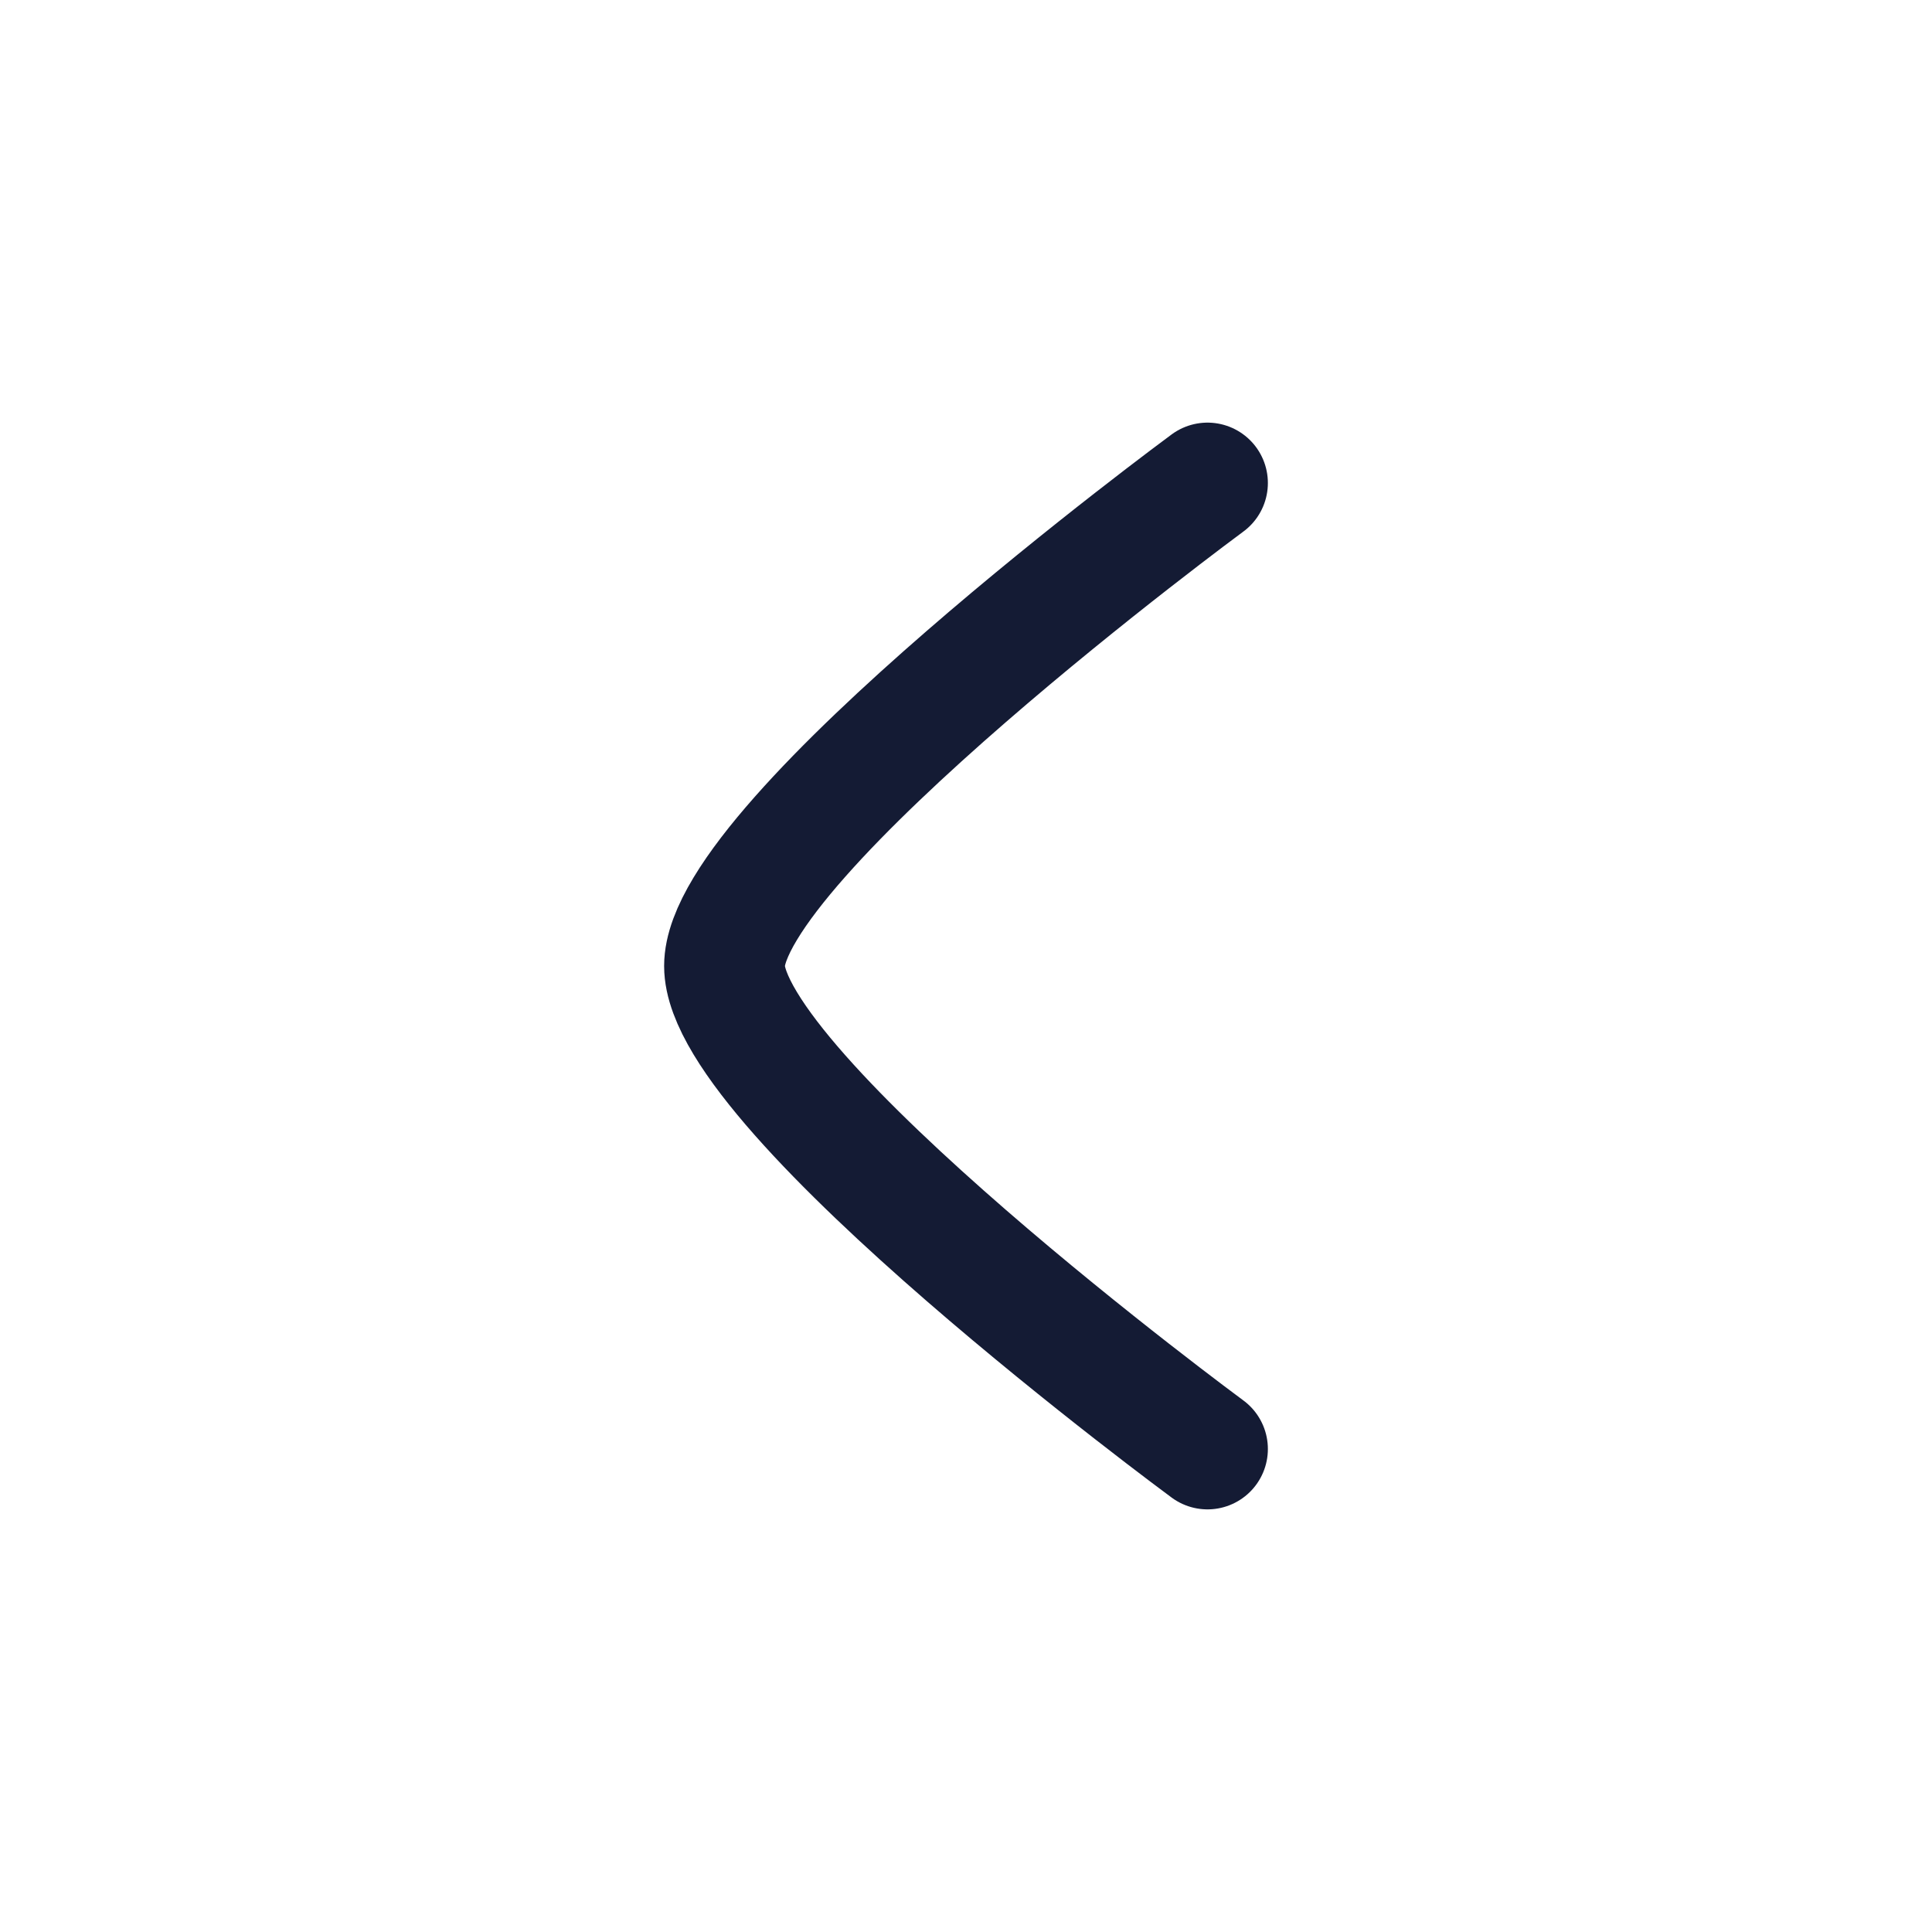
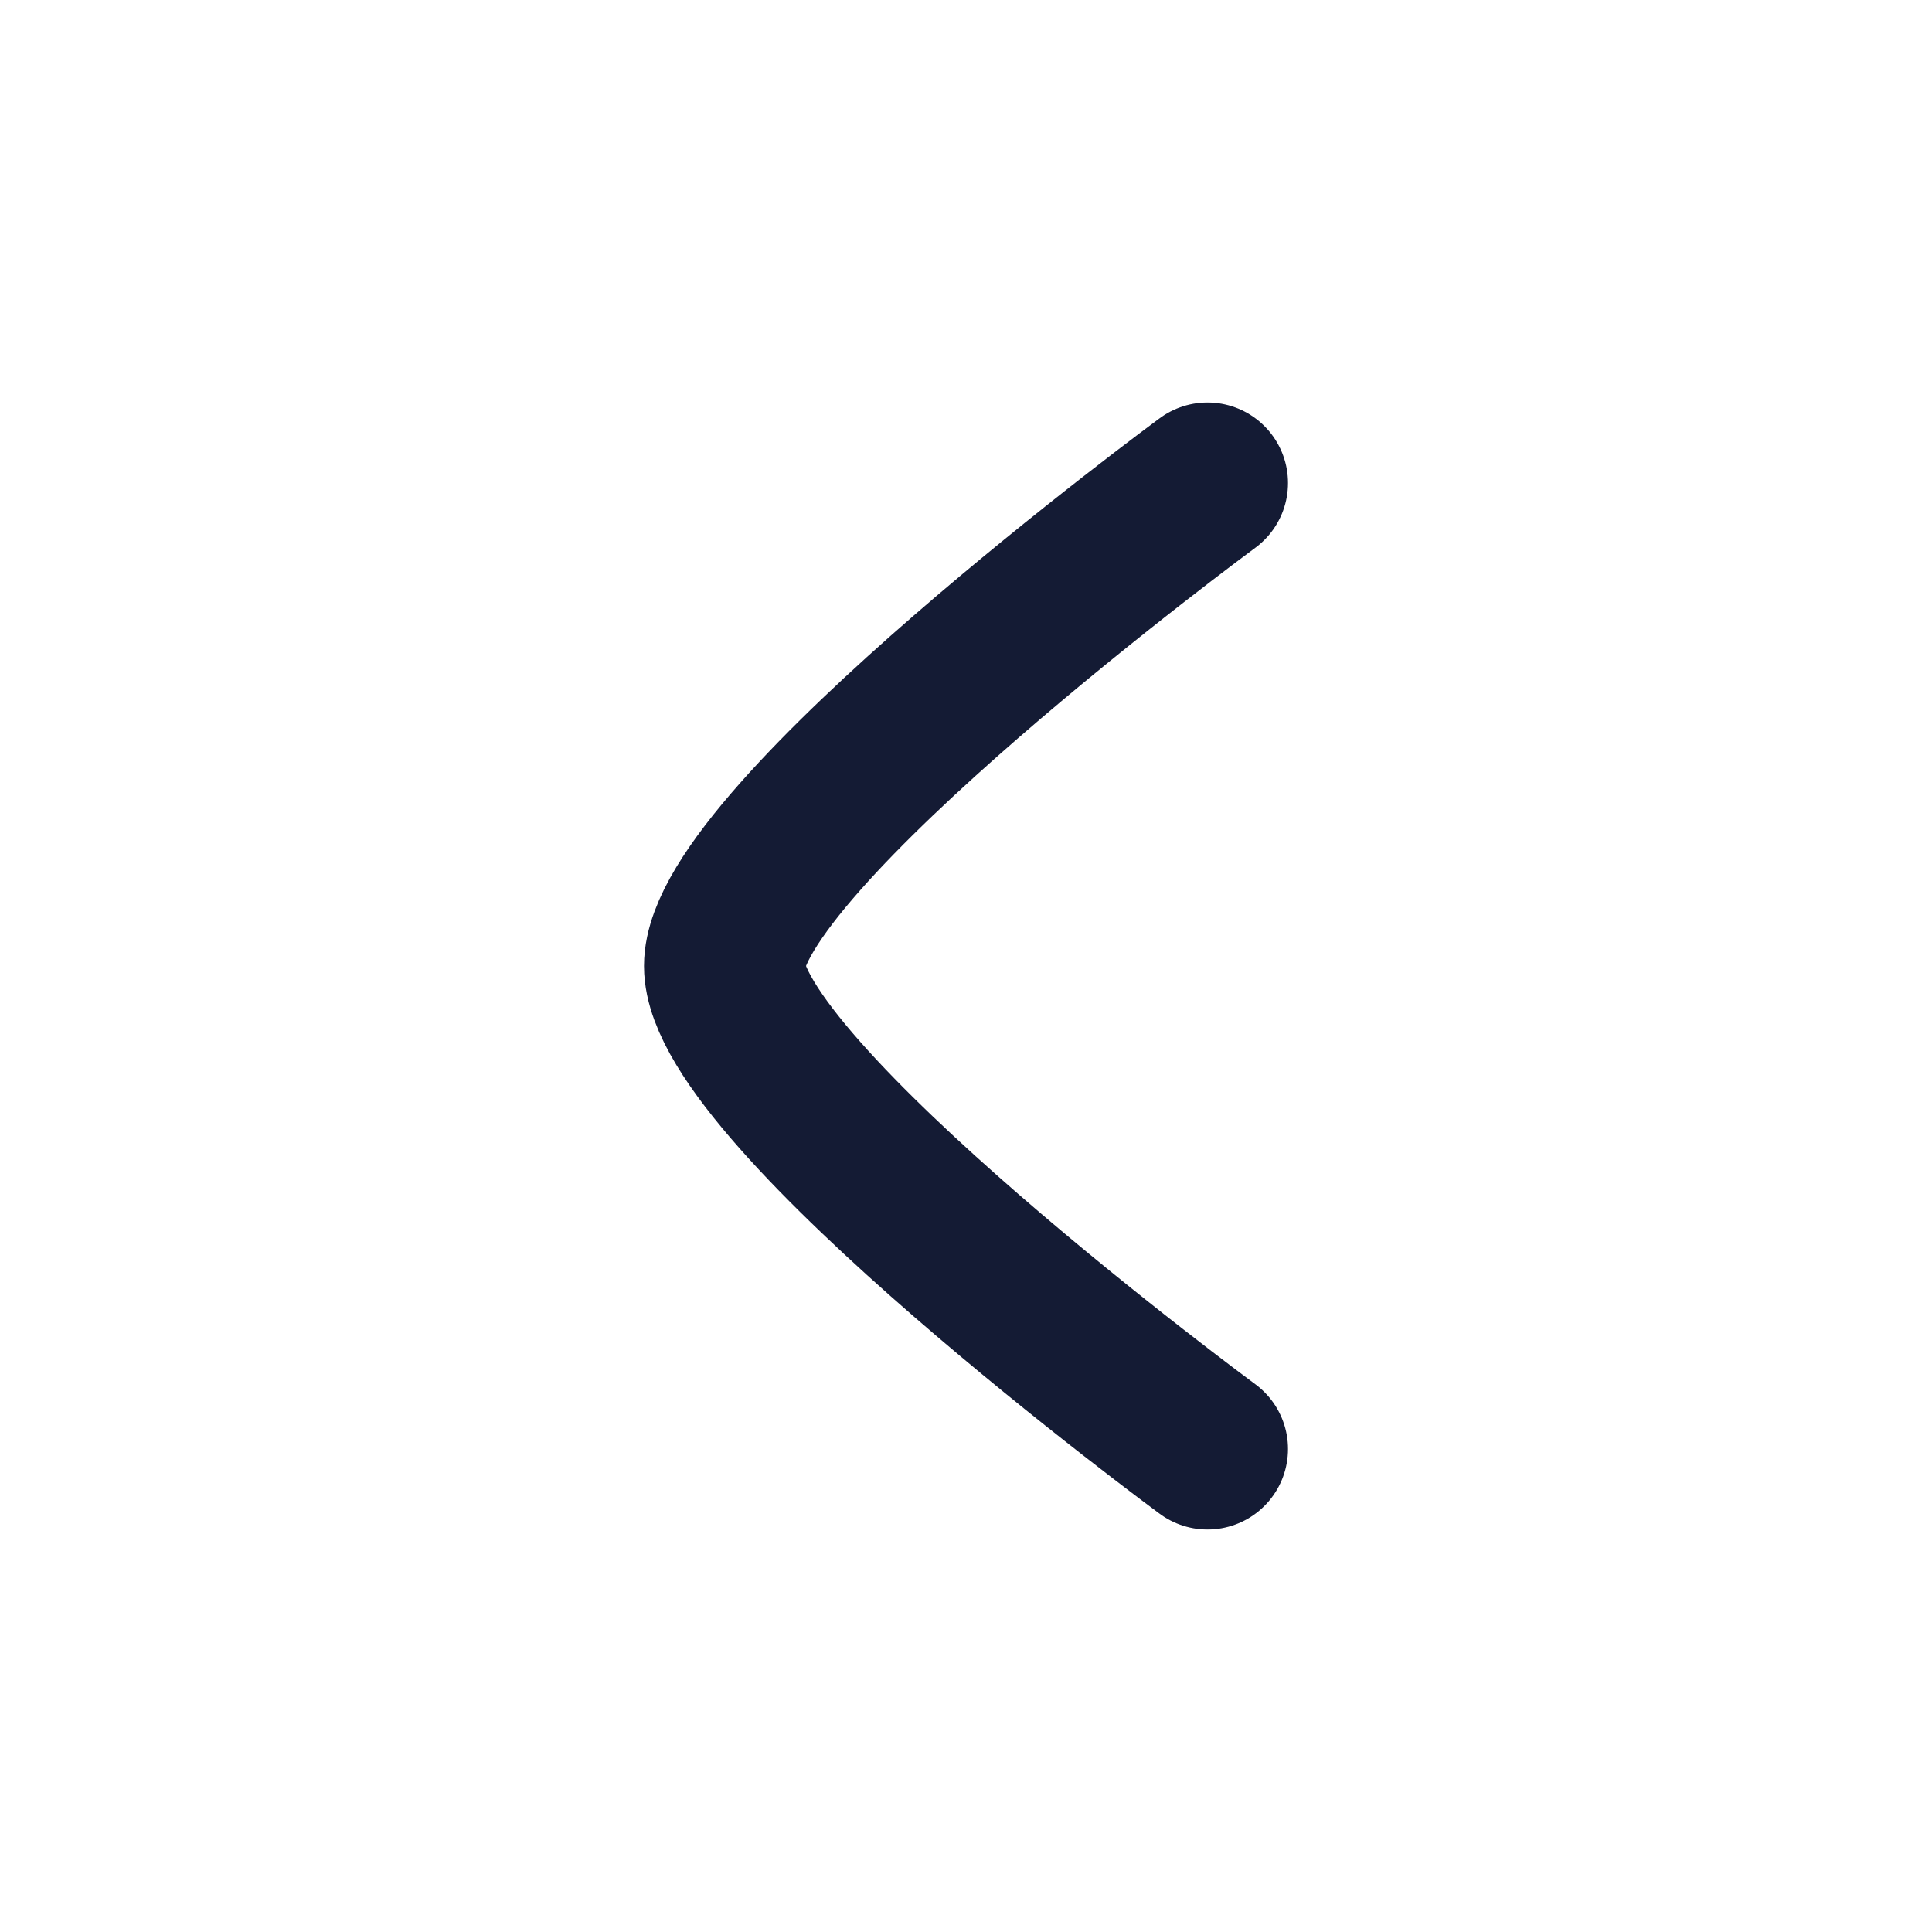
- <svg xmlns="http://www.w3.org/2000/svg" width="24" height="24" viewBox="0 0 24 24" fill="none">
-   <path d="M15 6C15 6 9 10.419 9 12C9 13.581 15 18 15 18" stroke="#141B34" stroke-width="1.5" stroke-linecap="round" stroke-linejoin="round" />
+ <svg xmlns="http://www.w3.org/2000/svg" width="32" height="32" viewBox="0 0 24 24" fill="none">
+   <path d="M15 6C15 6 9 10.419 9 12C9 13.581 15 18 15 18" stroke="#141B34" stroke-width="2" stroke-linecap="round" stroke-linejoin="round" />
</svg>
